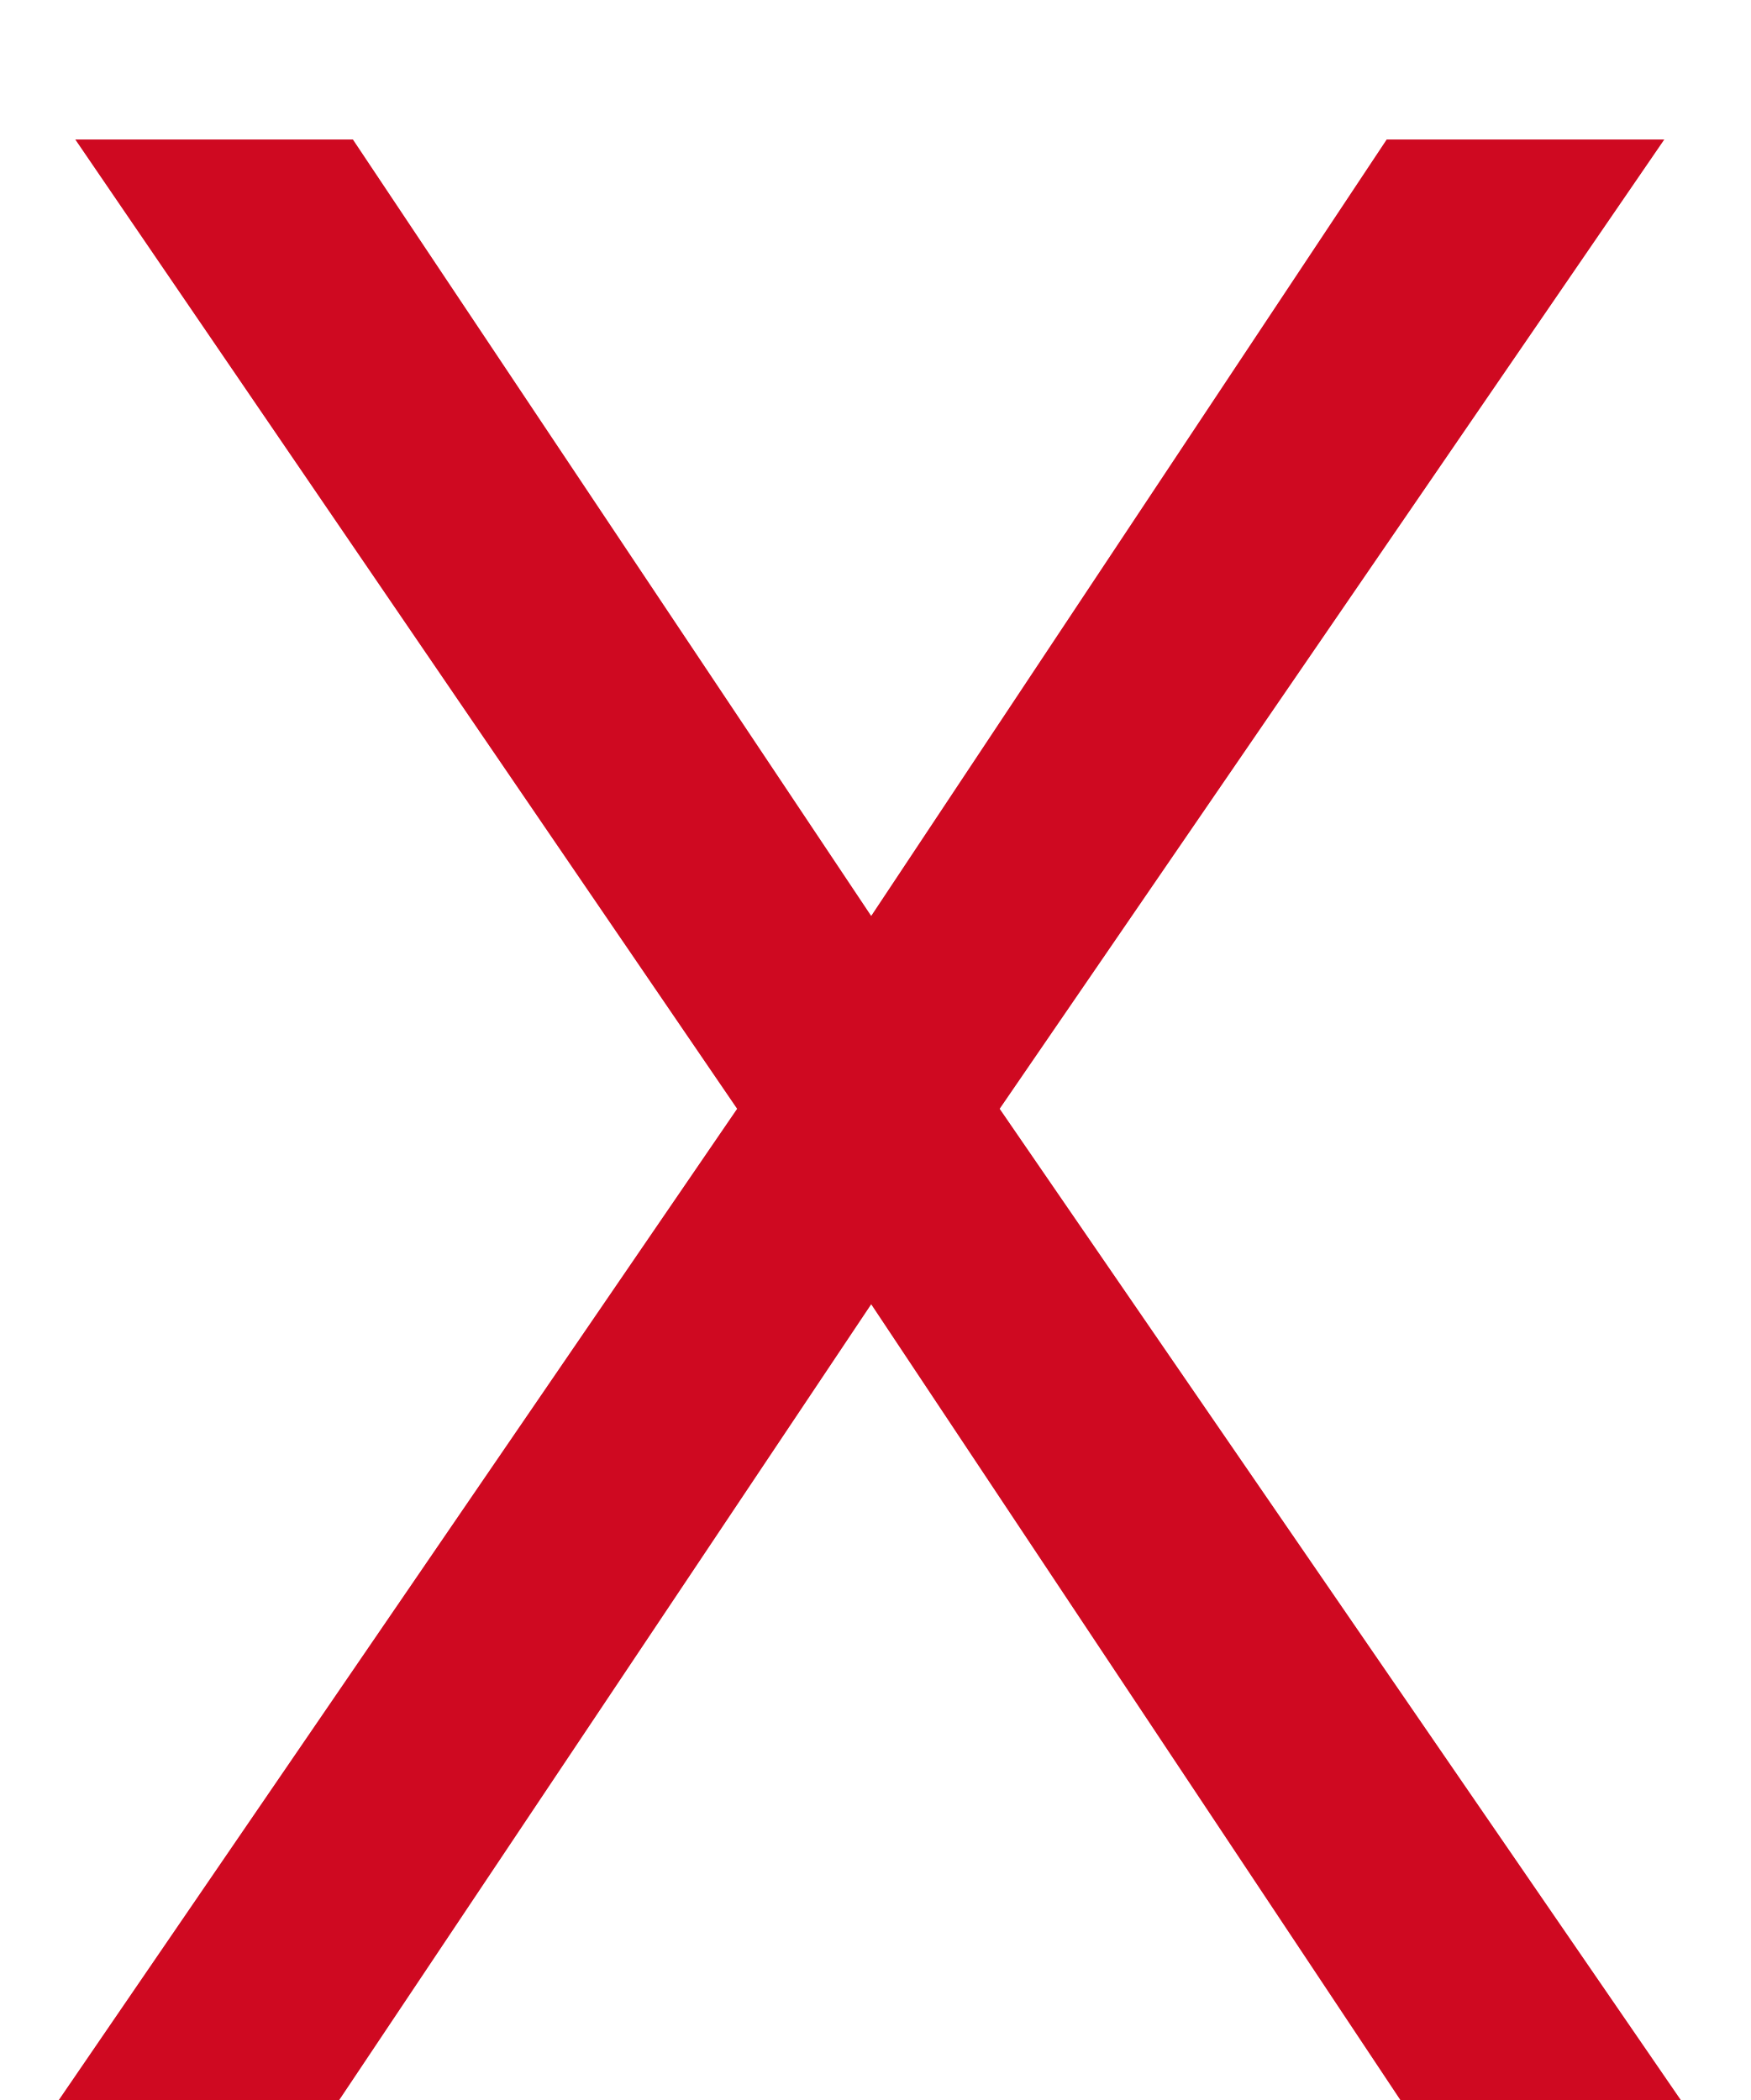
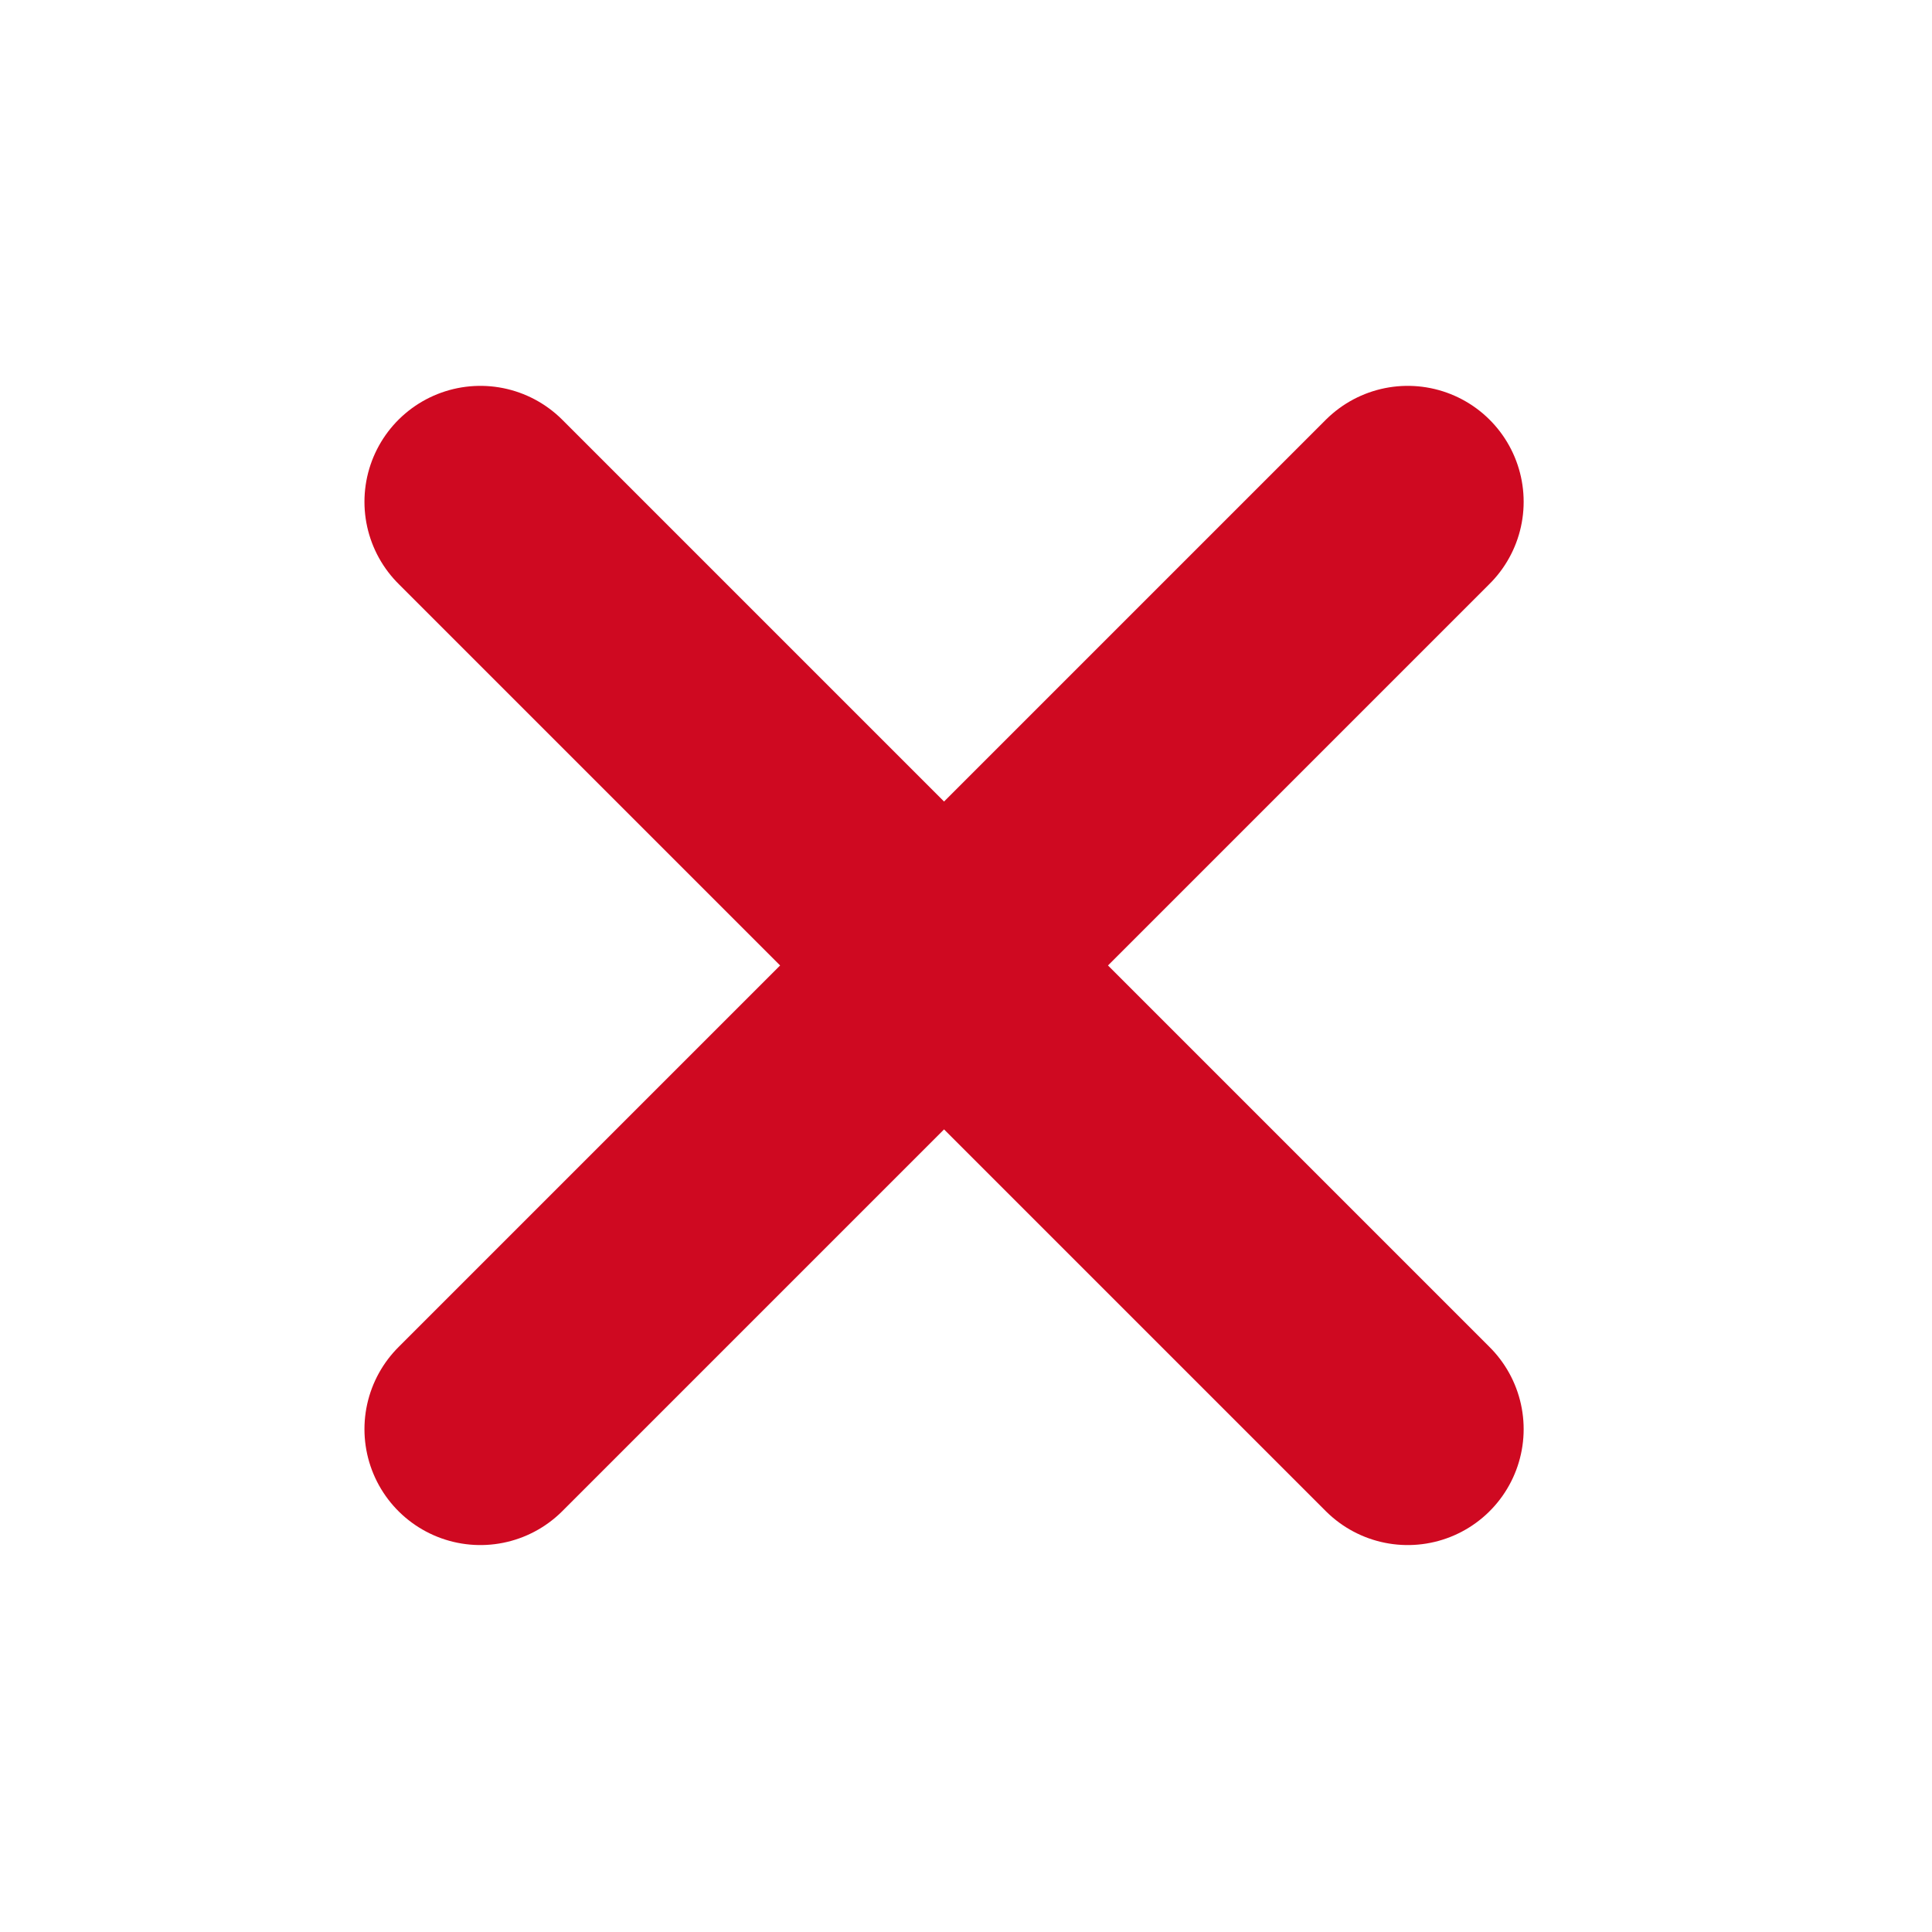
- <svg xmlns="http://www.w3.org/2000/svg" width="10" height="12" viewBox="0 0 10 12" fill="#FF0000">
-   <path d="M0.336 12L4.211 6.336L0.43 0.797H2.016L4.977 5.234L7.922 0.797H9.508L5.711 6.336L9.602 12H8L4.977 7.453L1.938 12H0.336Z" fill="#CF0921" />
+ <svg xmlns="http://www.w3.org/2000/svg" width="25" height="25" viewBox="0 0 25 25" fill="none">
+   <path d="M18.216 6.493L6.216 18.493" stroke="#CF0921" stroke-width="3" stroke-linecap="round" stroke-linejoin="round" />
+   <path d="M6.216 6.493L18.216 18.493" stroke="#CF0921" stroke-width="3" stroke-linecap="round" stroke-linejoin="round" />
</svg>
